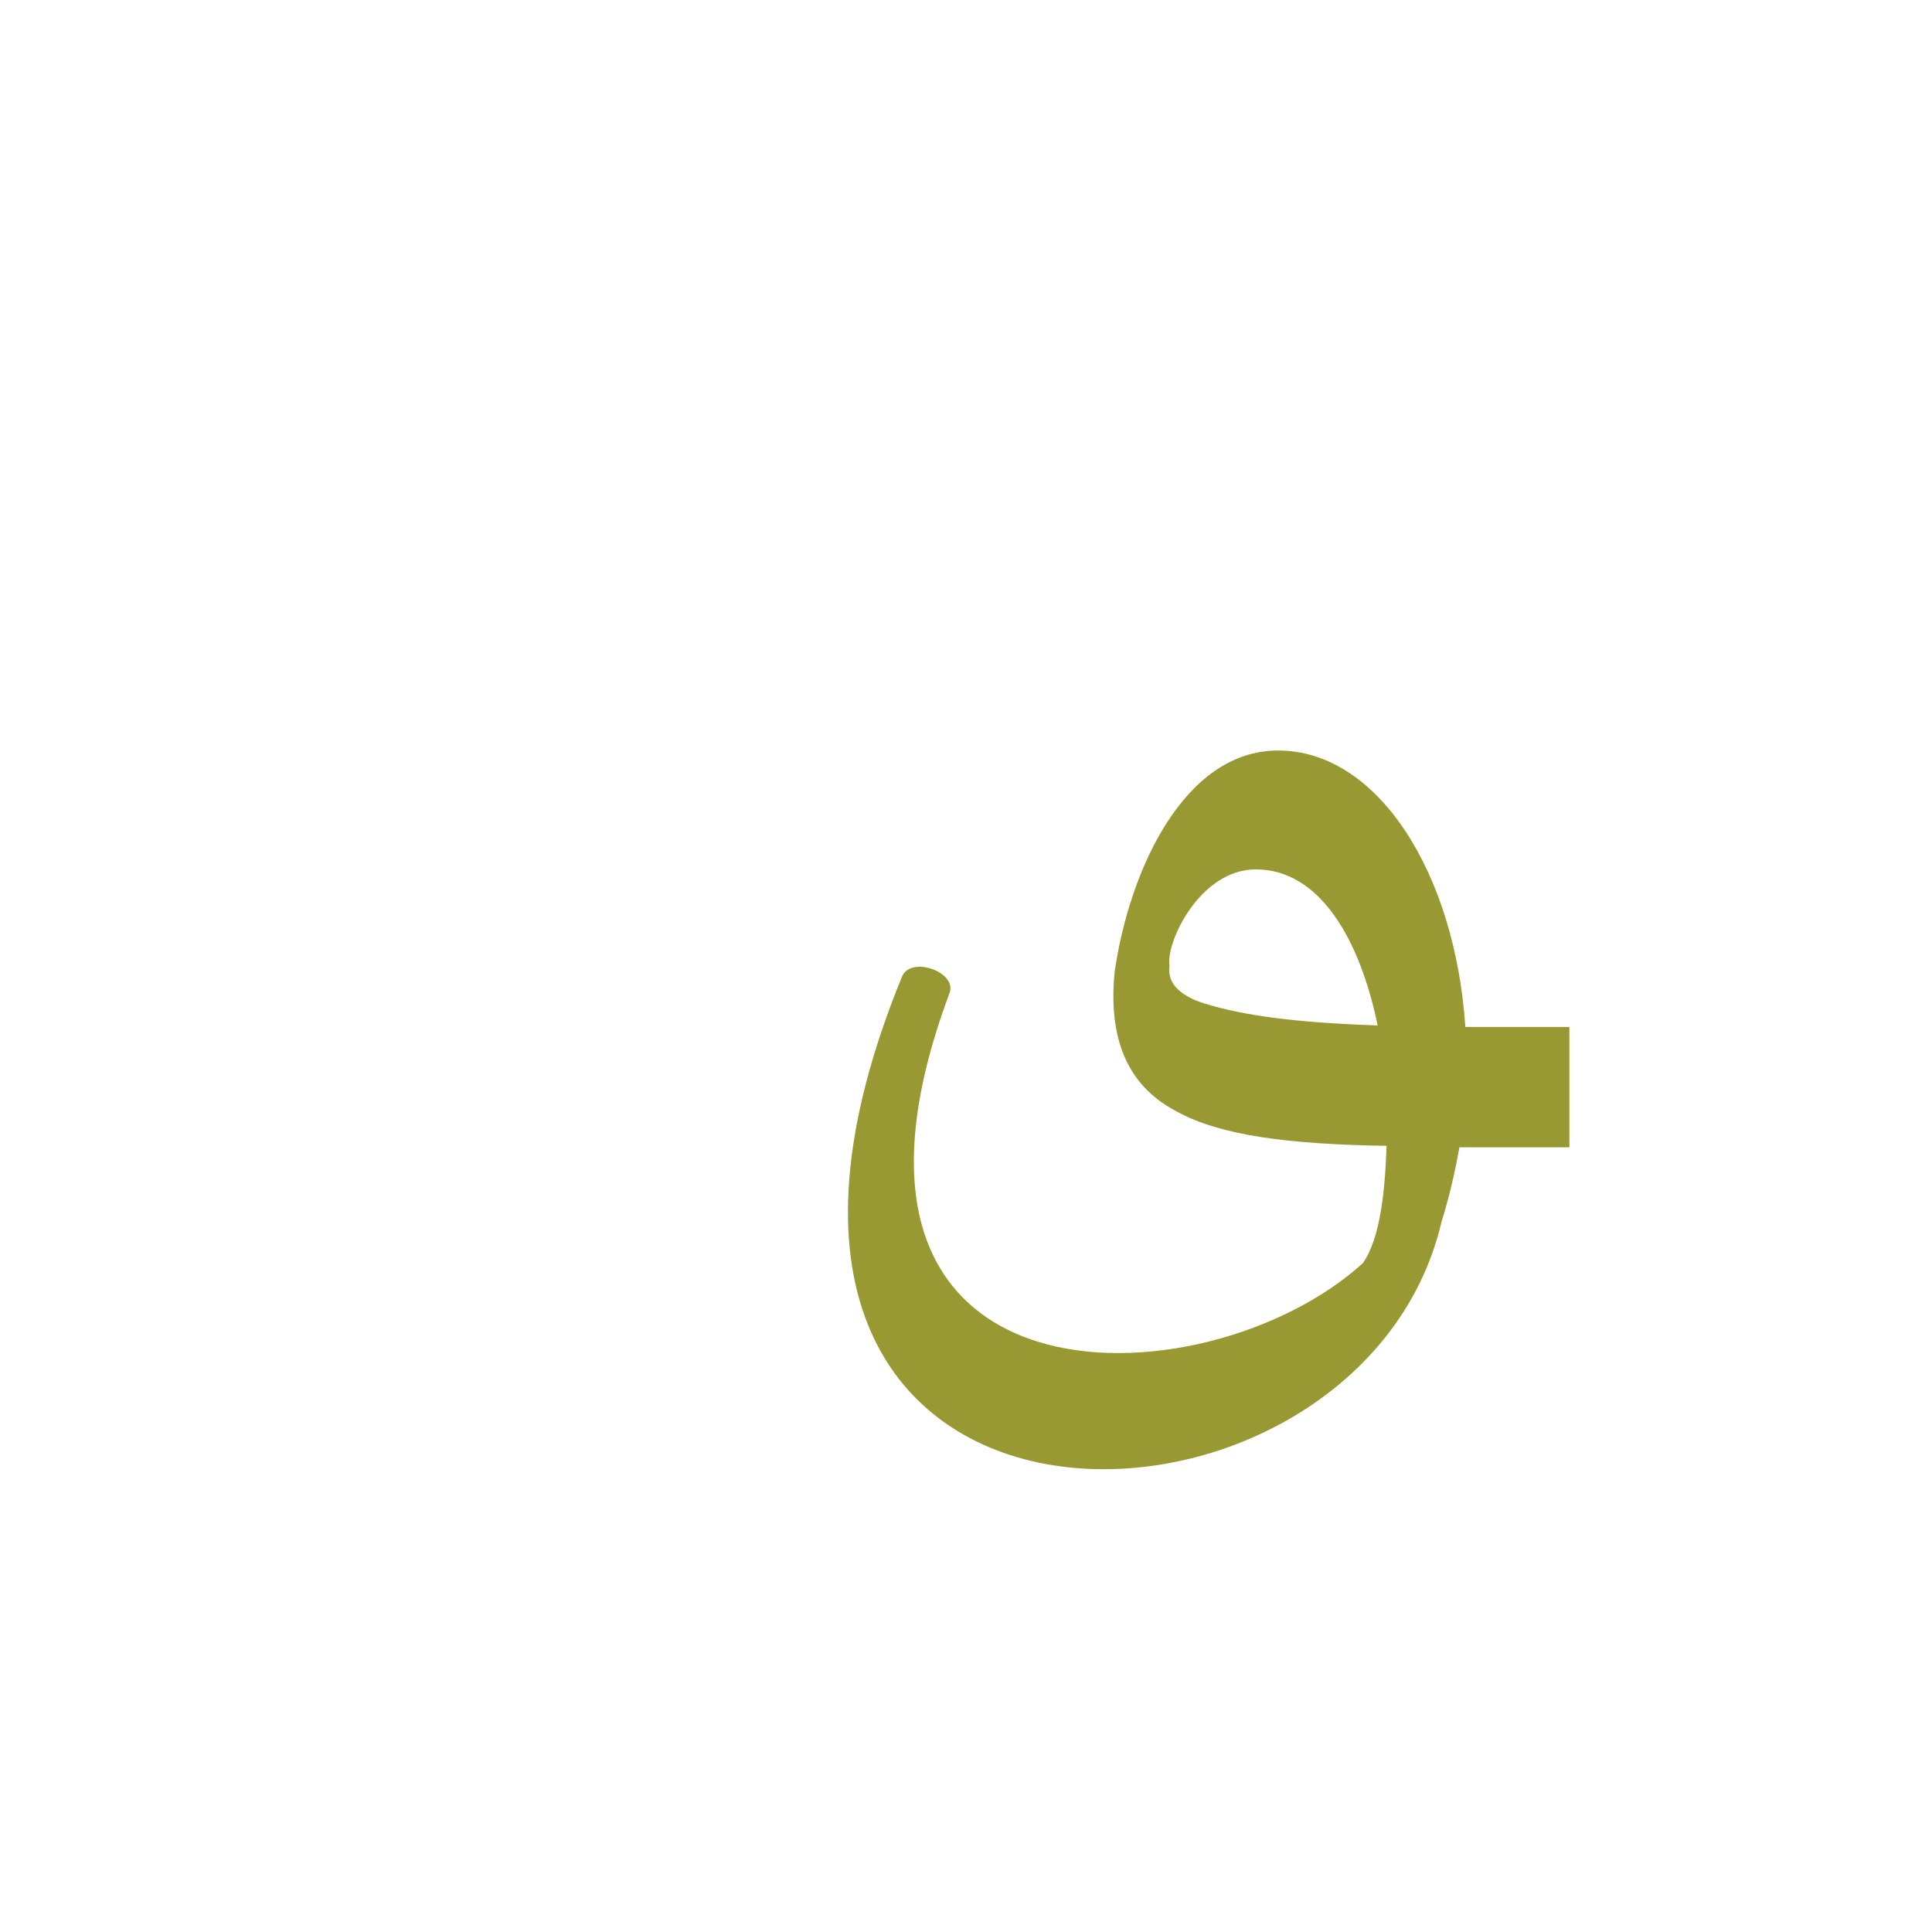
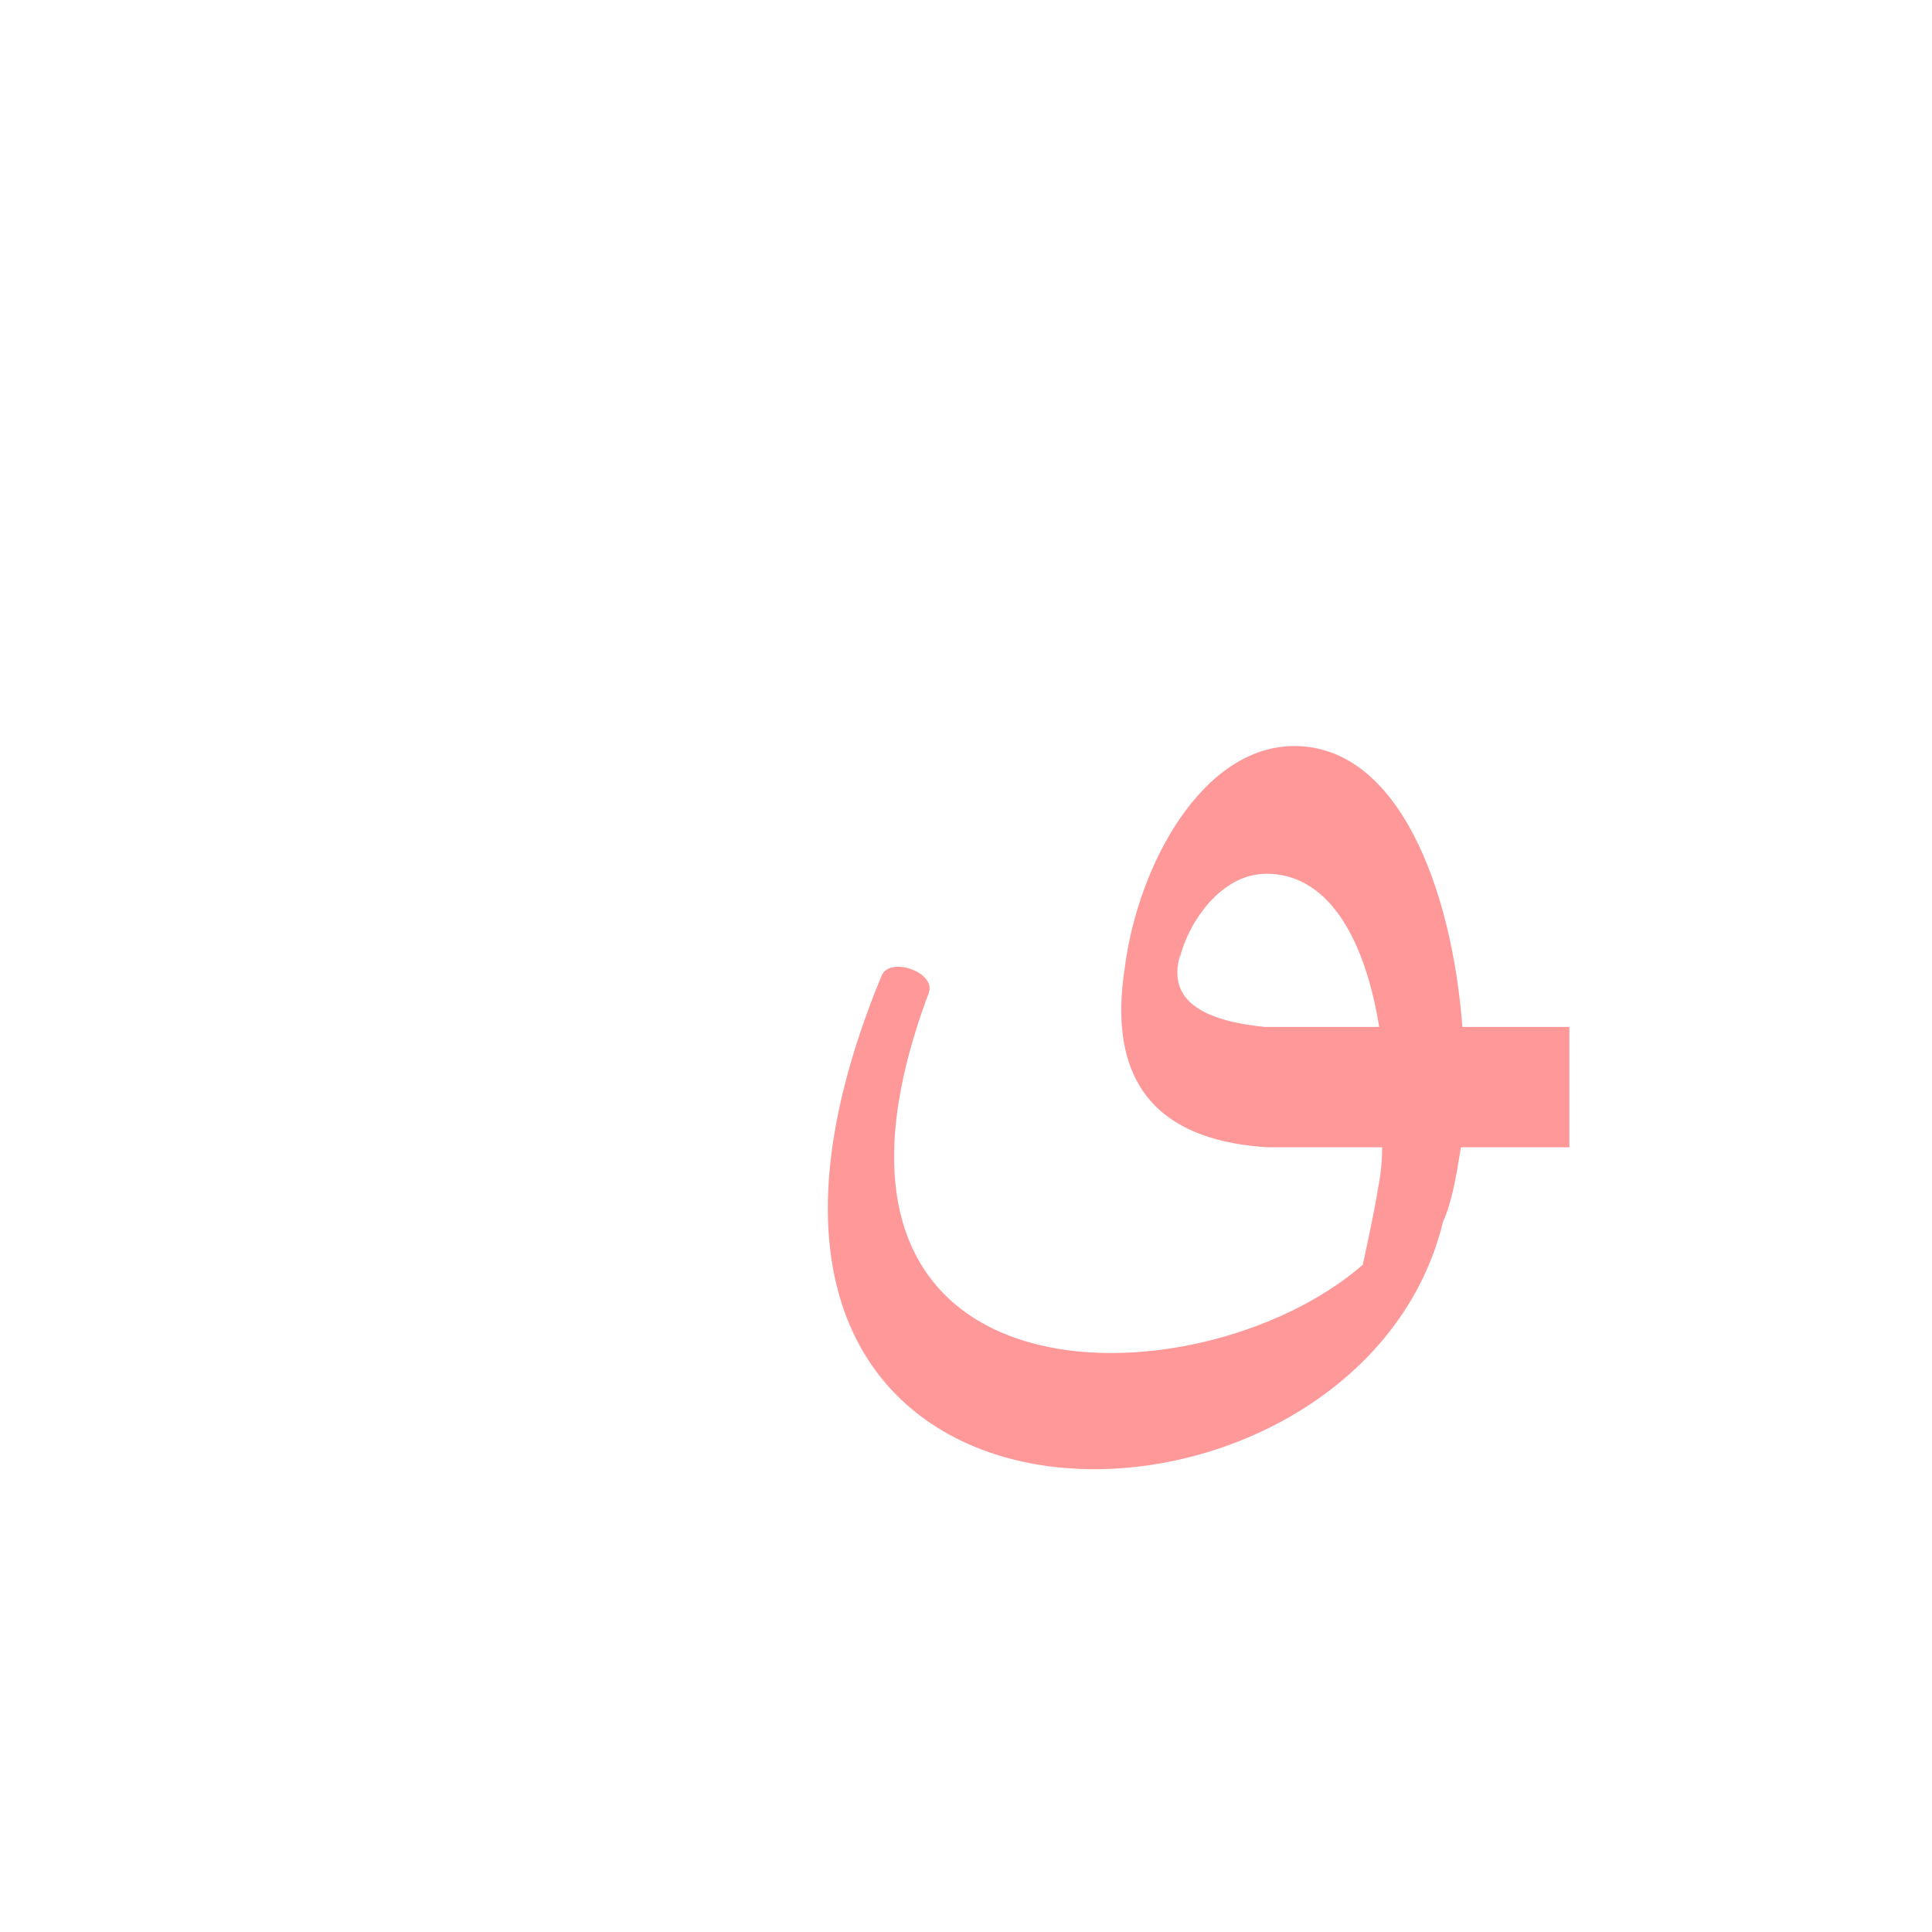
<svg xmlns="http://www.w3.org/2000/svg" xml:space="preserve" width="1300px" height="1300px" version="1.0" style="shape-rendering:geometricPrecision; text-rendering:geometricPrecision; image-rendering:optimizeQuality; fill-rule:evenodd; clip-rule:evenodd" viewBox="0 0 1300 1056">
  <defs>
    <style type="text/css">
   
-     .fil0 {fill:#999933}
+     .fil0 {fill:#FF9999}
   
  </style>
  </defs>
  <g id="_100:master">
-     <path class="fil0" d="M927 568c-58,-2 -90,-7 -114,-14 -18,-5 -28,-14 -26,-26 -3,-15 20,-65 58,-65 43,0 70,47 82,105zm-10 160c12,-17 15,-50 16,-79 -66,-1 -112,-7 -141,-23 -29,-15 -47,-43 -42,-94 10,-69 47,-149 110,-149 67,0 119,82 126,186l70 0 0 81c-25,0 -49,0 -74,0 -3,17 -7,34 -12,50 -56,240 -533,250 -363,-165 6,-14 37,-3 32,11 -107,286 171,279 278,182z" />
+     <path class="fil0" d="M853 650l0 0c-64,-4 -110,-34 -96,-122 9,-68 52,-148 114,-148 70,0 106,96 113,189l72 0 0 81 -73 0c-3,19 -6,37 -12,50 -58,240 -549,250 -378,-165 5,-14 37,-3 32,11 -107,285 182,279 292,183 3,-14 8,-37 10,-50 2,-10 3,-19 3,-29l-77 0zm-2 -81l77 0c-9,-56 -32,-101 -73,-103 -34,-2 -56,35 -61,56l0 -1c-9,31 17,44 57,48z" />
  </g>
</svg>
